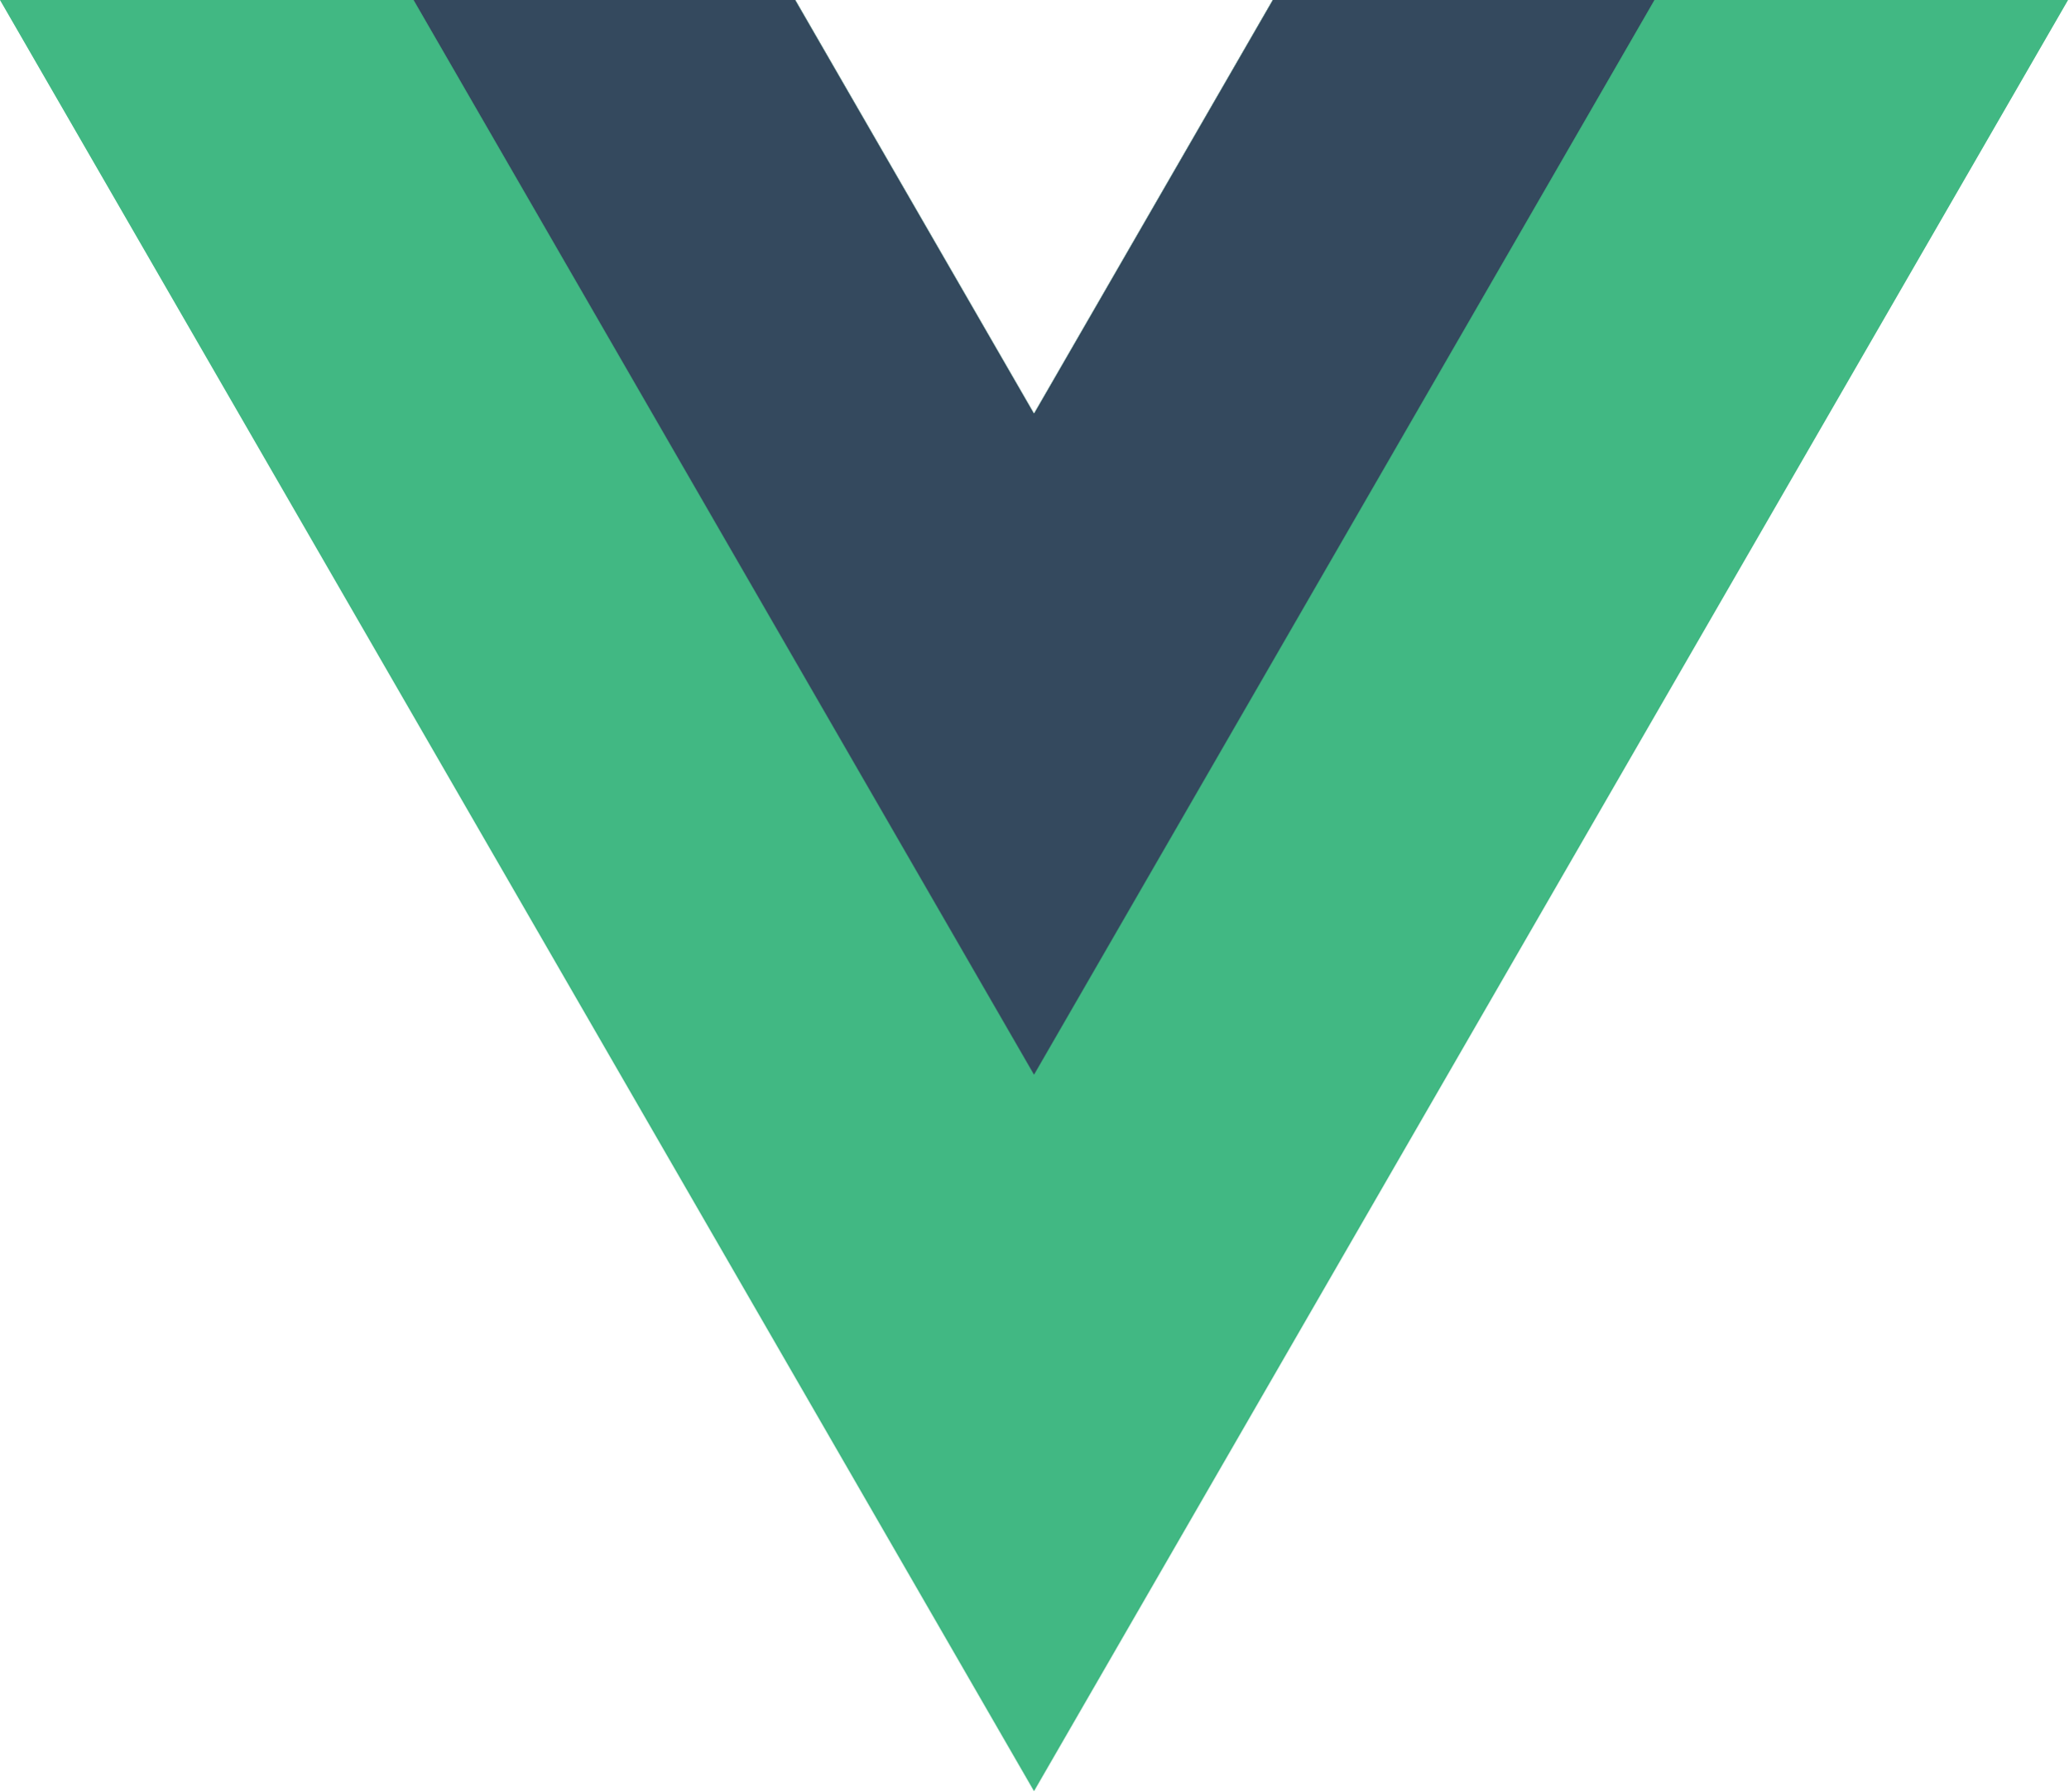
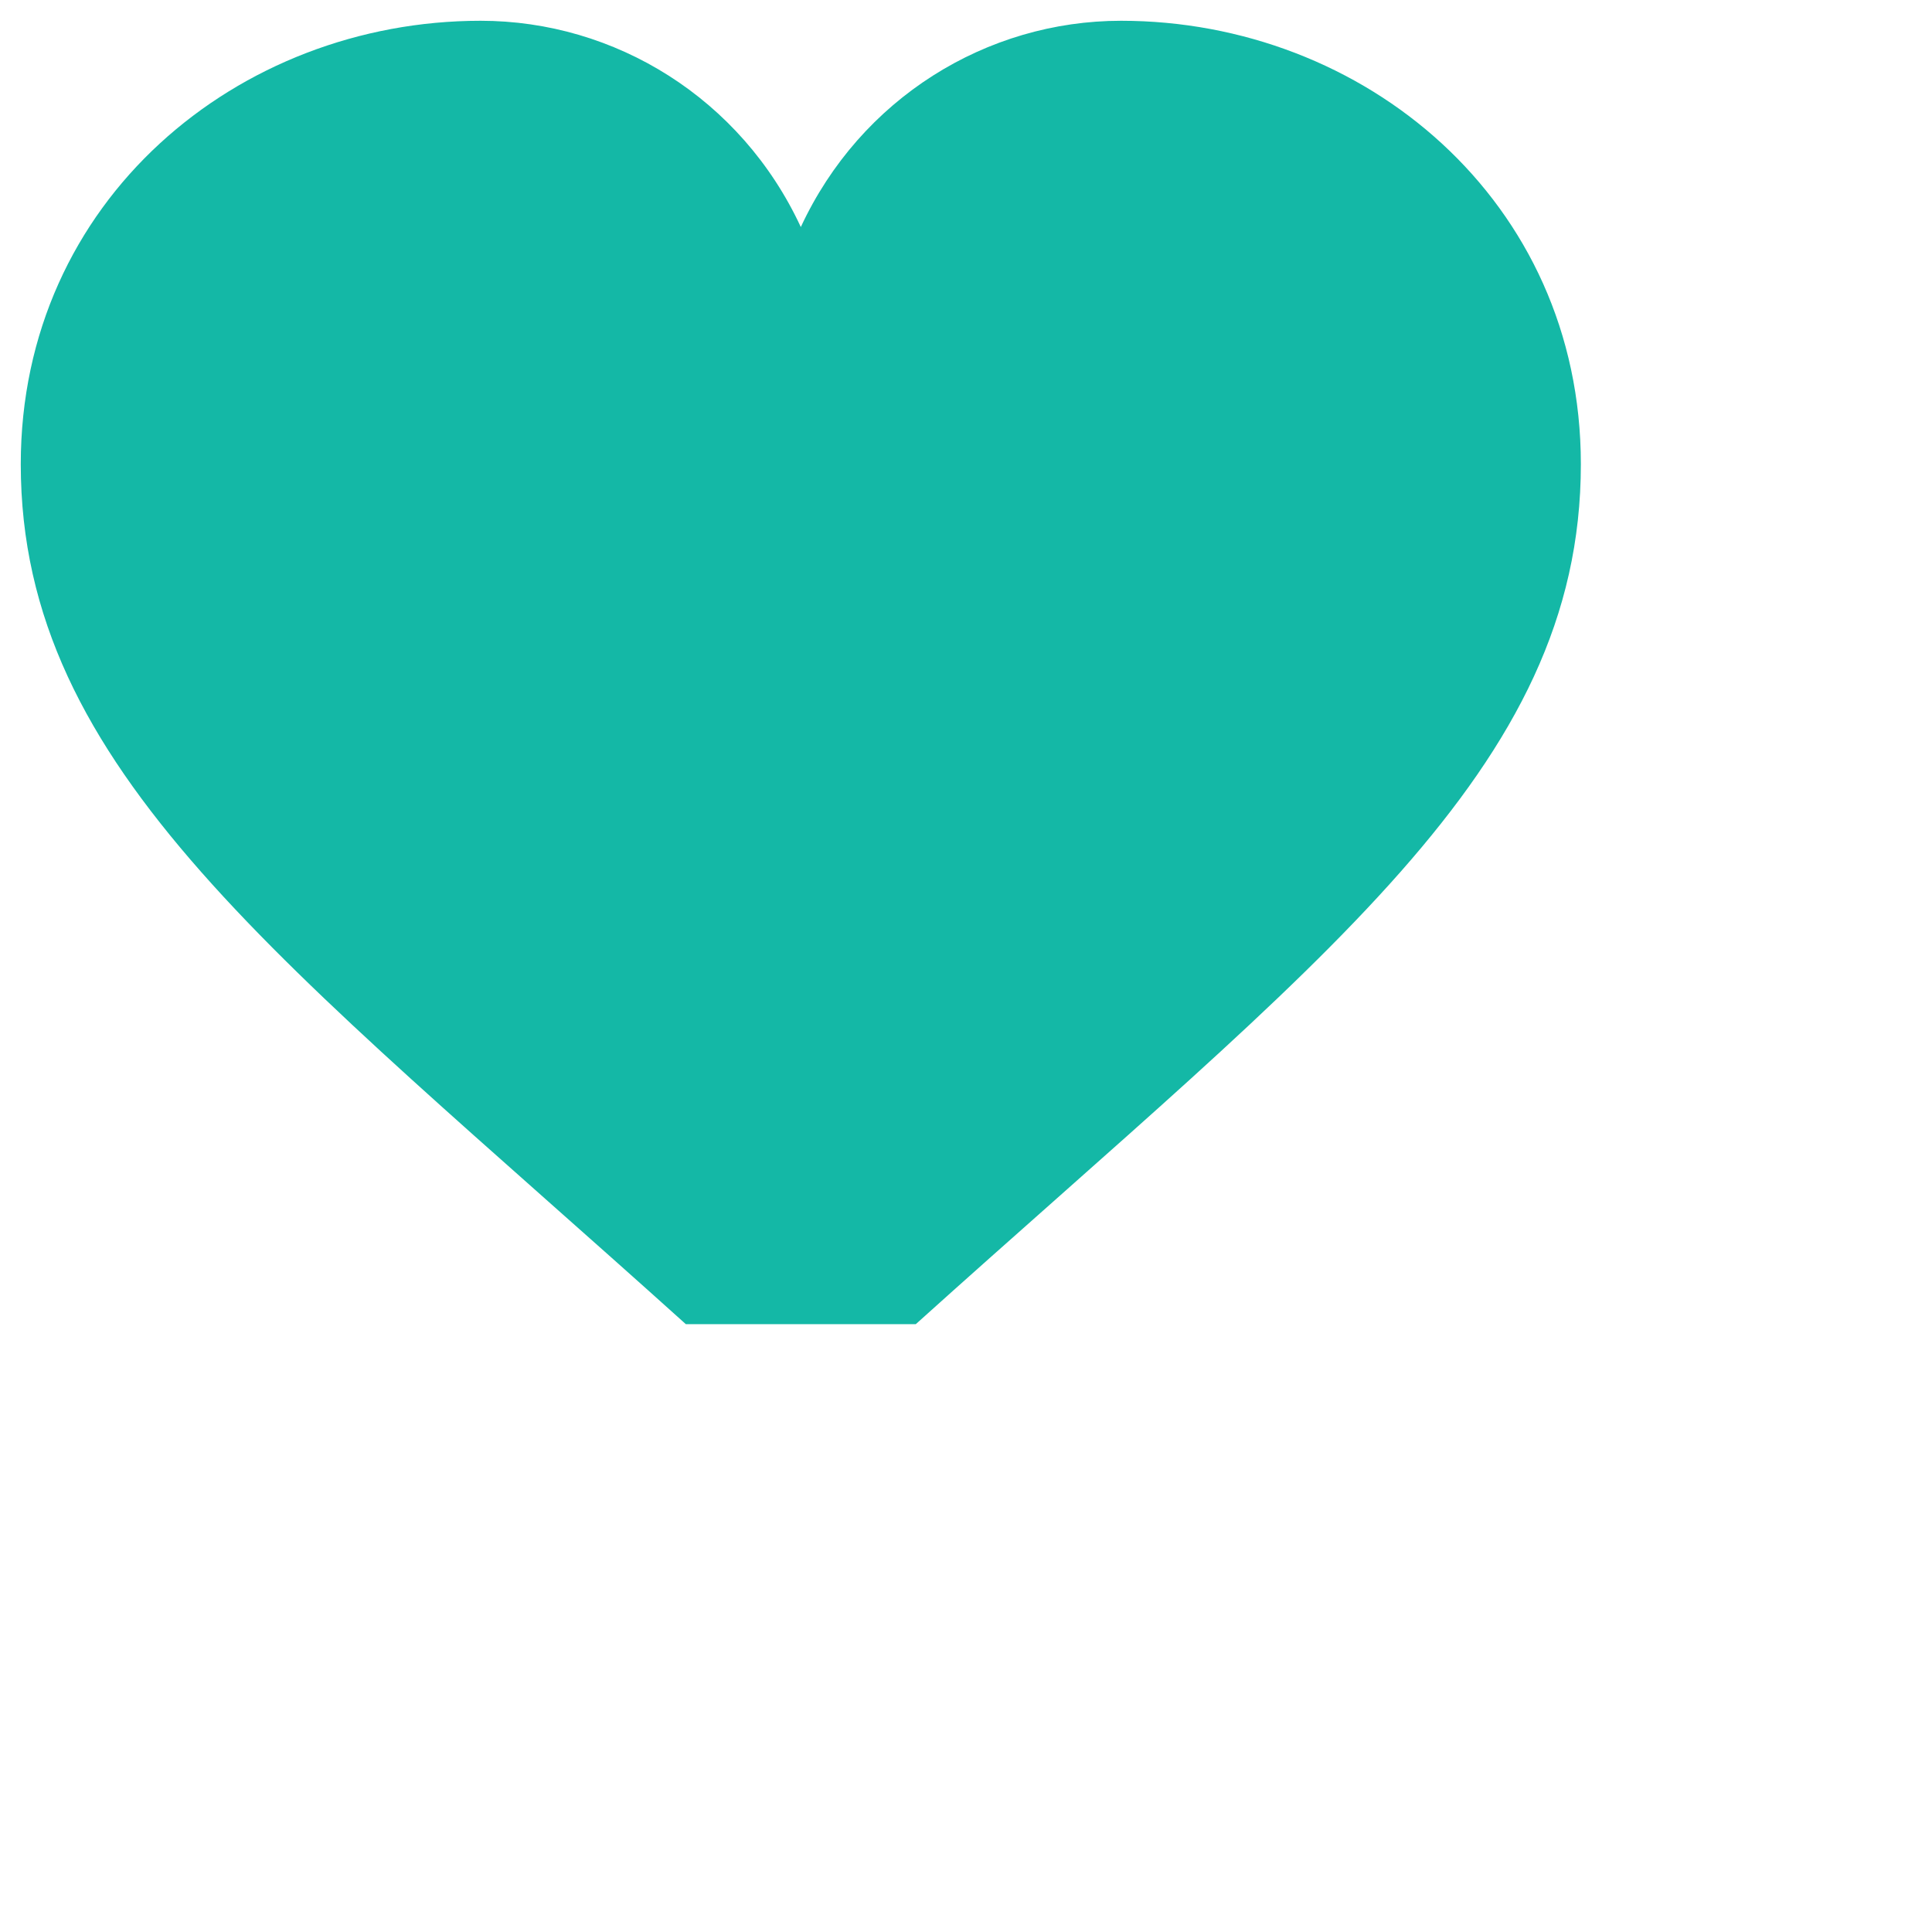
- <svg xmlns="http://www.w3.org/2000/svg" viewBox="0 0 261.76 226.69">
-   <path d="M161.096.001l-30.225 52.351L100.647.001H-.005l130.877 226.688L261.749.001z" fill="#41b883" />
-   <path d="M161.096.001l-30.225 52.351L100.647.001H52.346l78.526 136.01L209.398.001z" fill="#34495e" />
+ <svg xmlns="http://www.w3.org/2000/svg" viewBox="0 0 100 100">
+   <path d="M50 88.87C25.32 66.64 9.5 55.15 9.5 36.5 9.5 20.44 22.73 9.5 37.5 9.5c8.18 0 15.86 4.72 19.5 12.56C60.64 14.22 68.32 9.5 76.5 9.5 91.27 9.5 104.5 20.44 104.5 36.5c0 18.65-15.82 30.14-40.5 52.37z" fill="#14b8a6" transform="translate(-7, -7) scale(0.85)" />
</svg>
